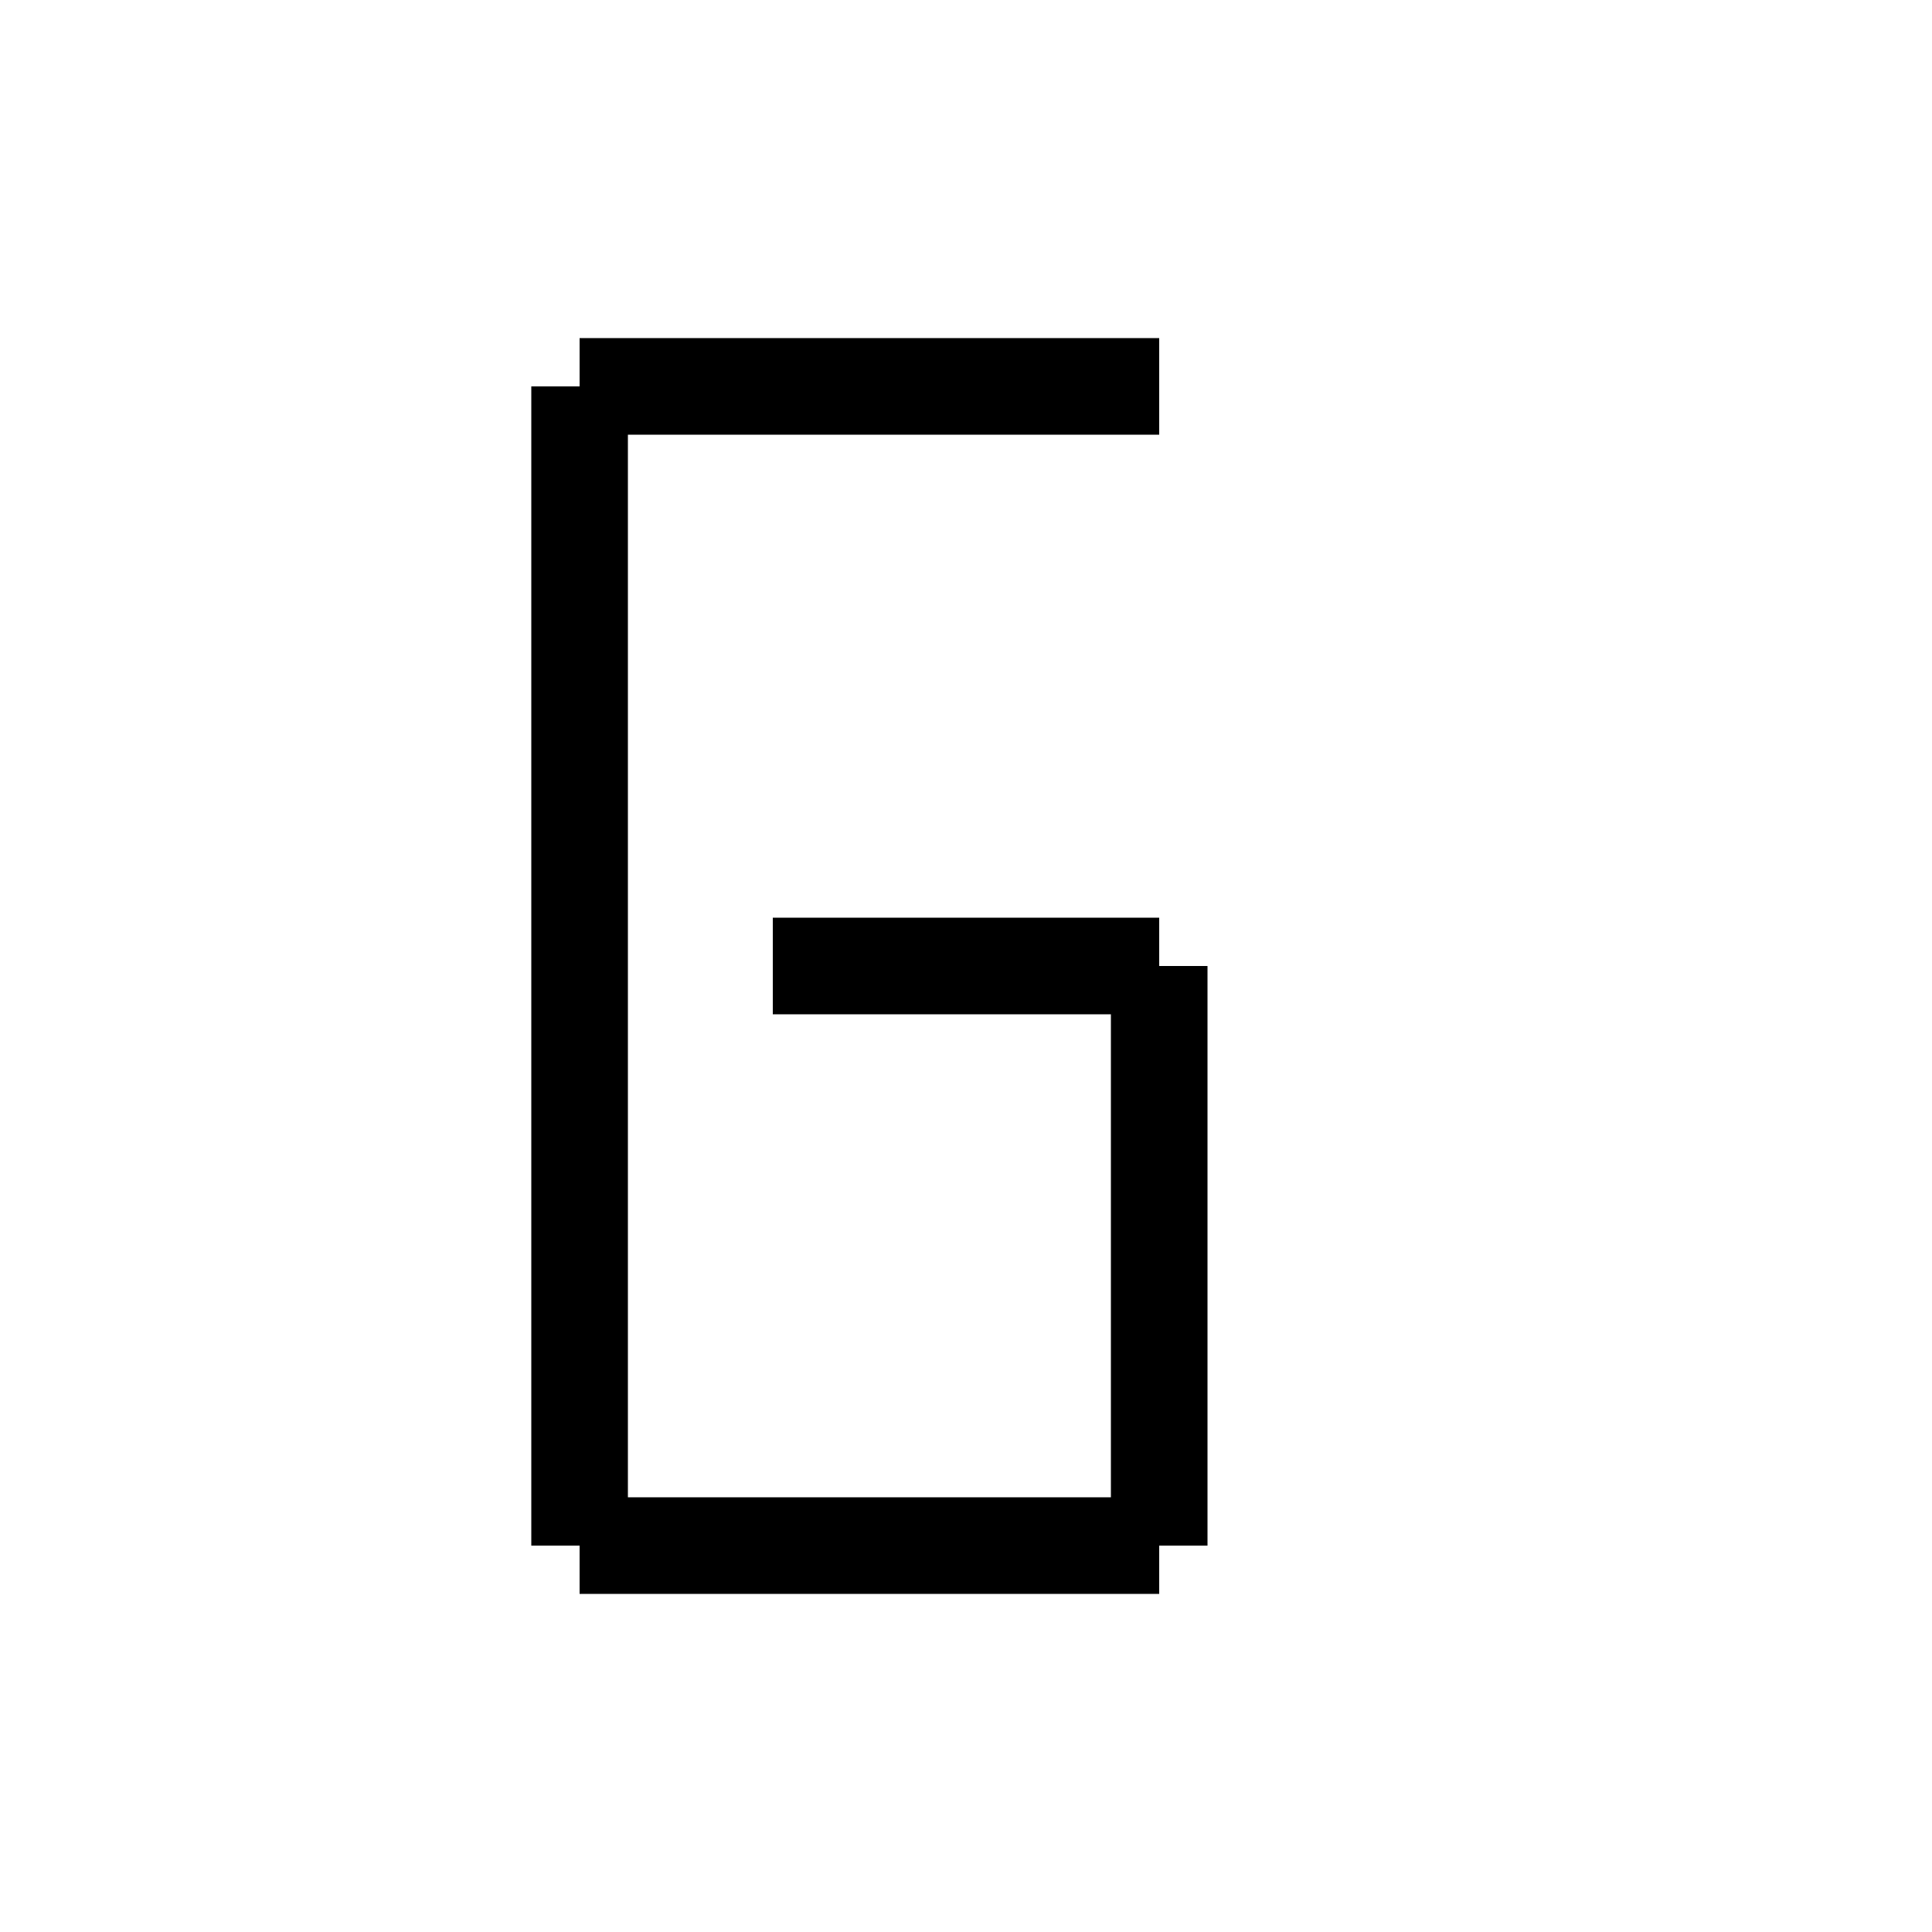
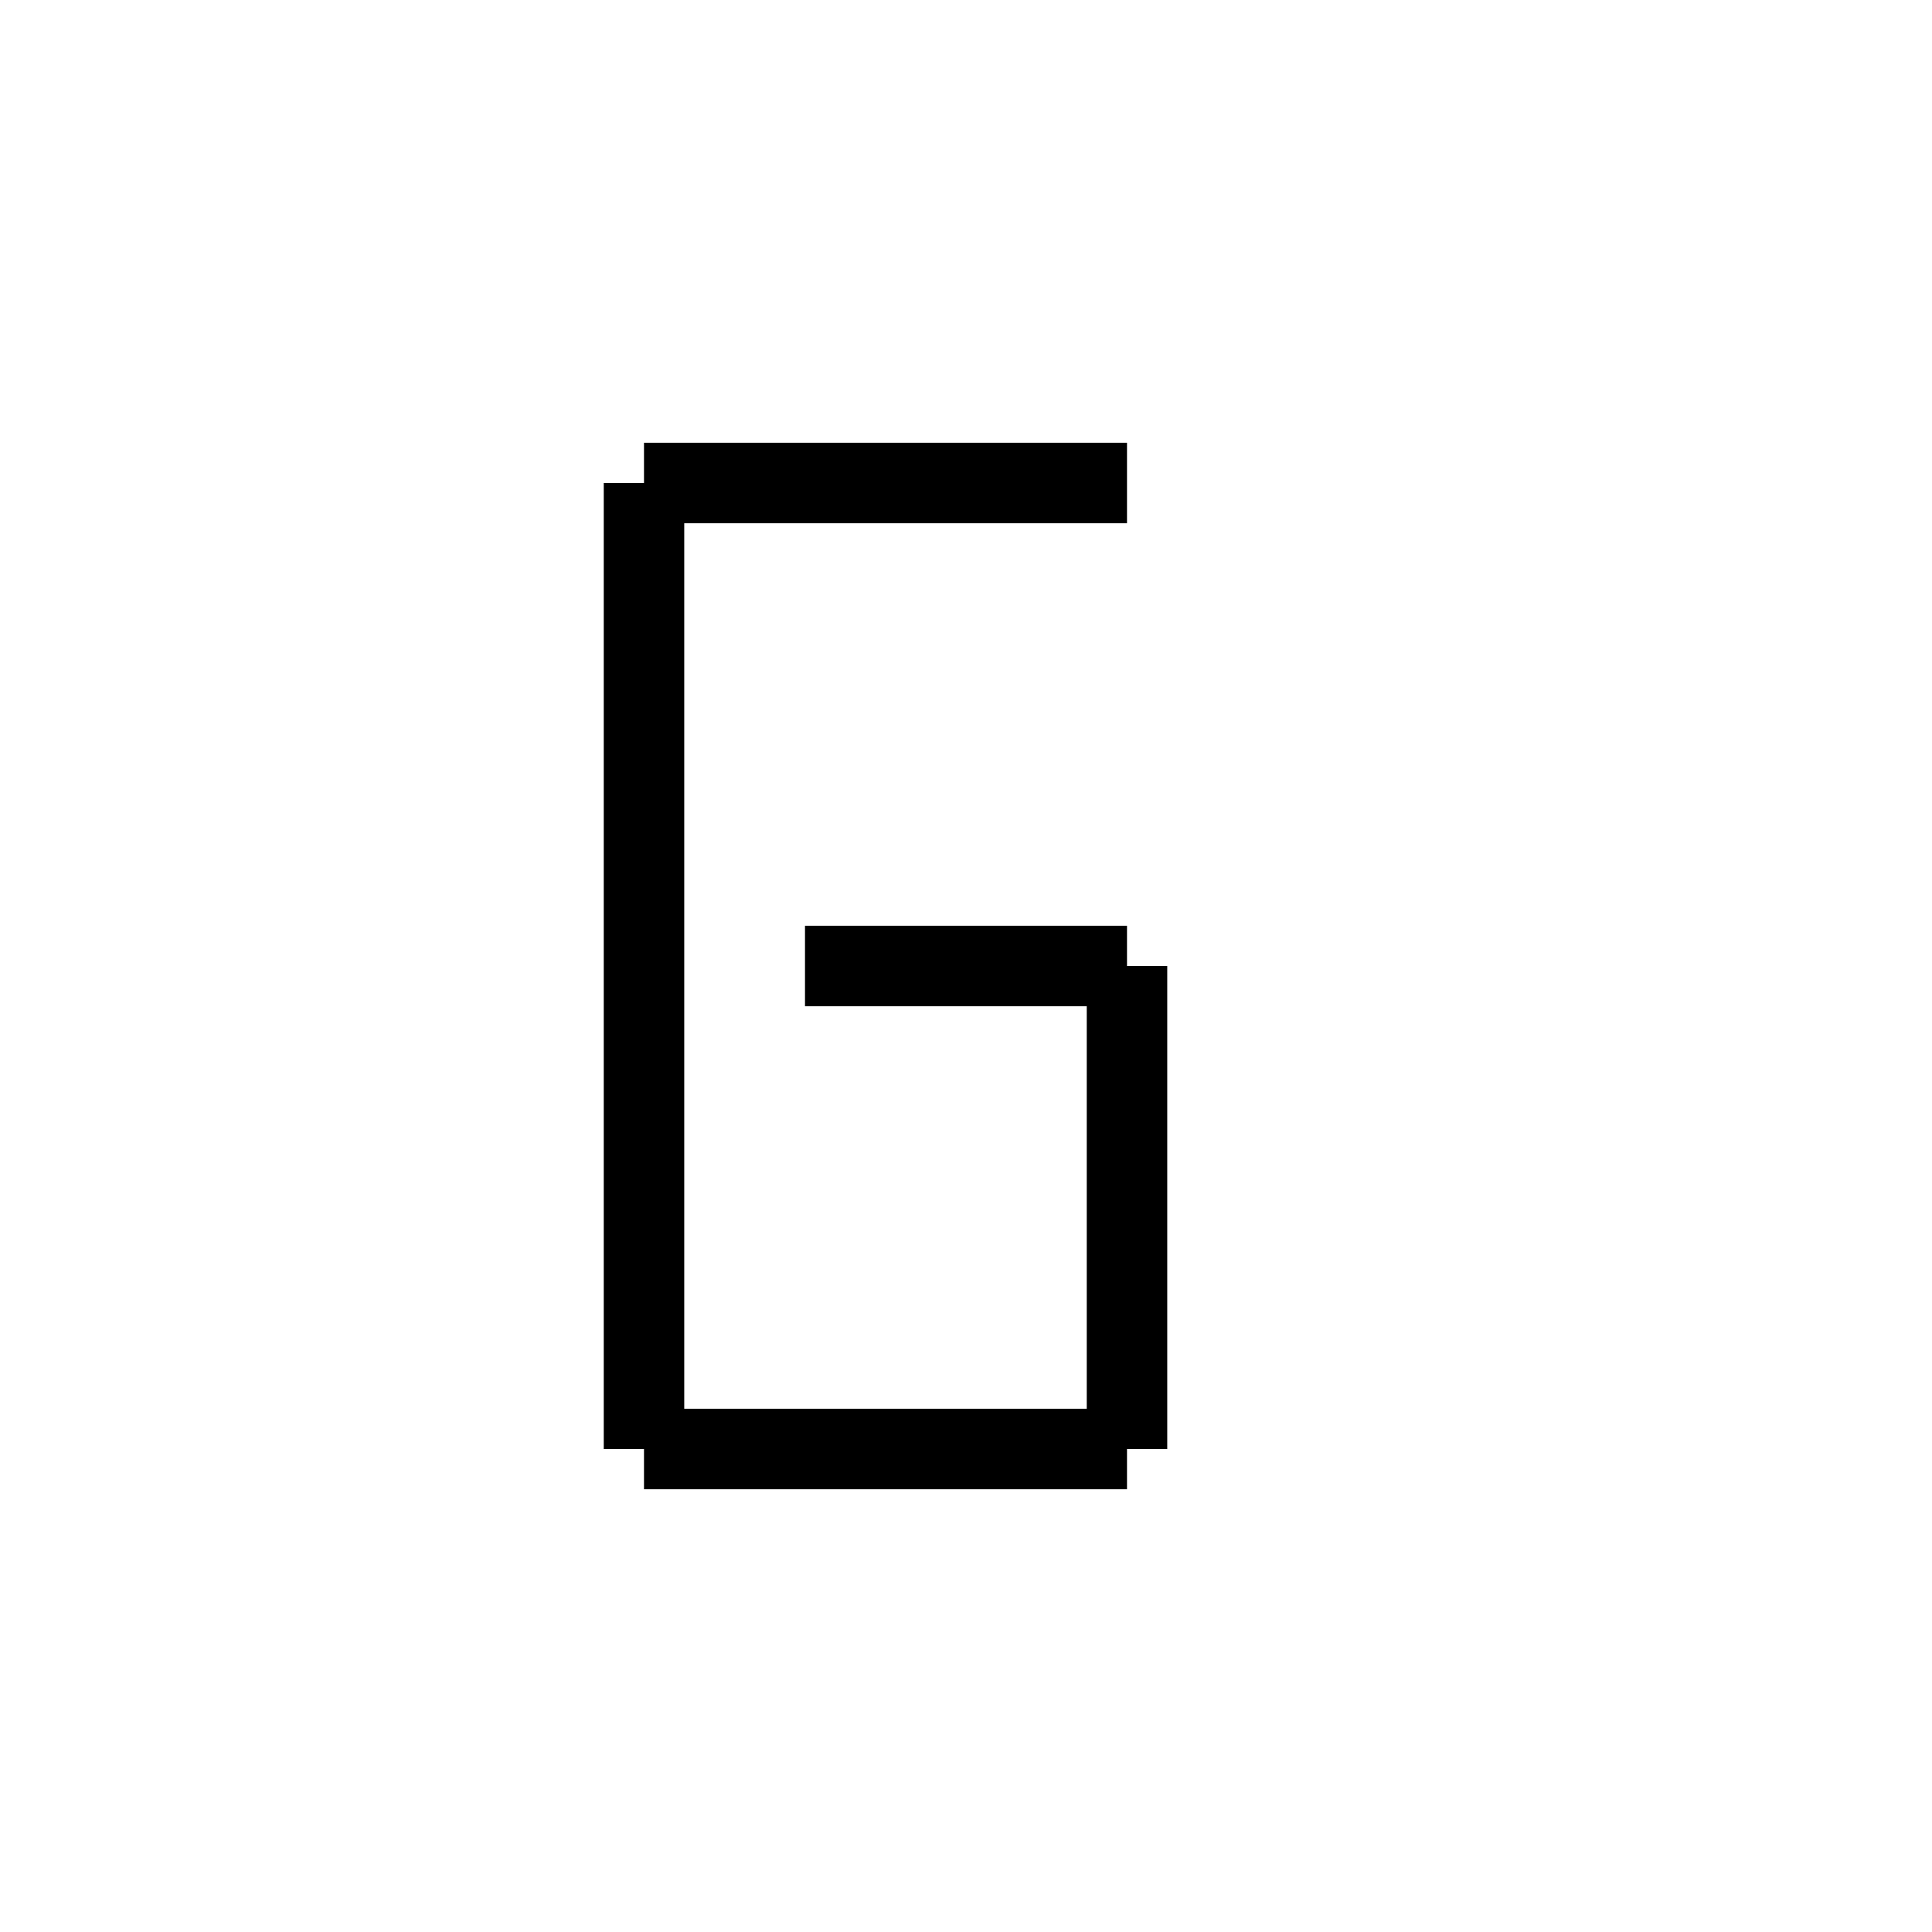
- <svg xmlns="http://www.w3.org/2000/svg" viewBox="0 0 100 100">
+ <svg xmlns="http://www.w3.org/2000/svg" viewBox="-10 -10 120 120">
  <line x1="30" y1="80" x2="30" y2="20" stroke="black" stroke-width="5" />
  <line x1="30" y1="20" x2="60" y2="20" stroke="black" stroke-width="5" />
  <line x1="30" y1="80" x2="60" y2="80" stroke="black" stroke-width="5" />
  <line x1="60" y1="80" x2="60" y2="50" stroke="black" stroke-width="5" />
  <line x1="40" y1="50" x2="60" y2="50" stroke="black" stroke-width="5" />
</svg>
